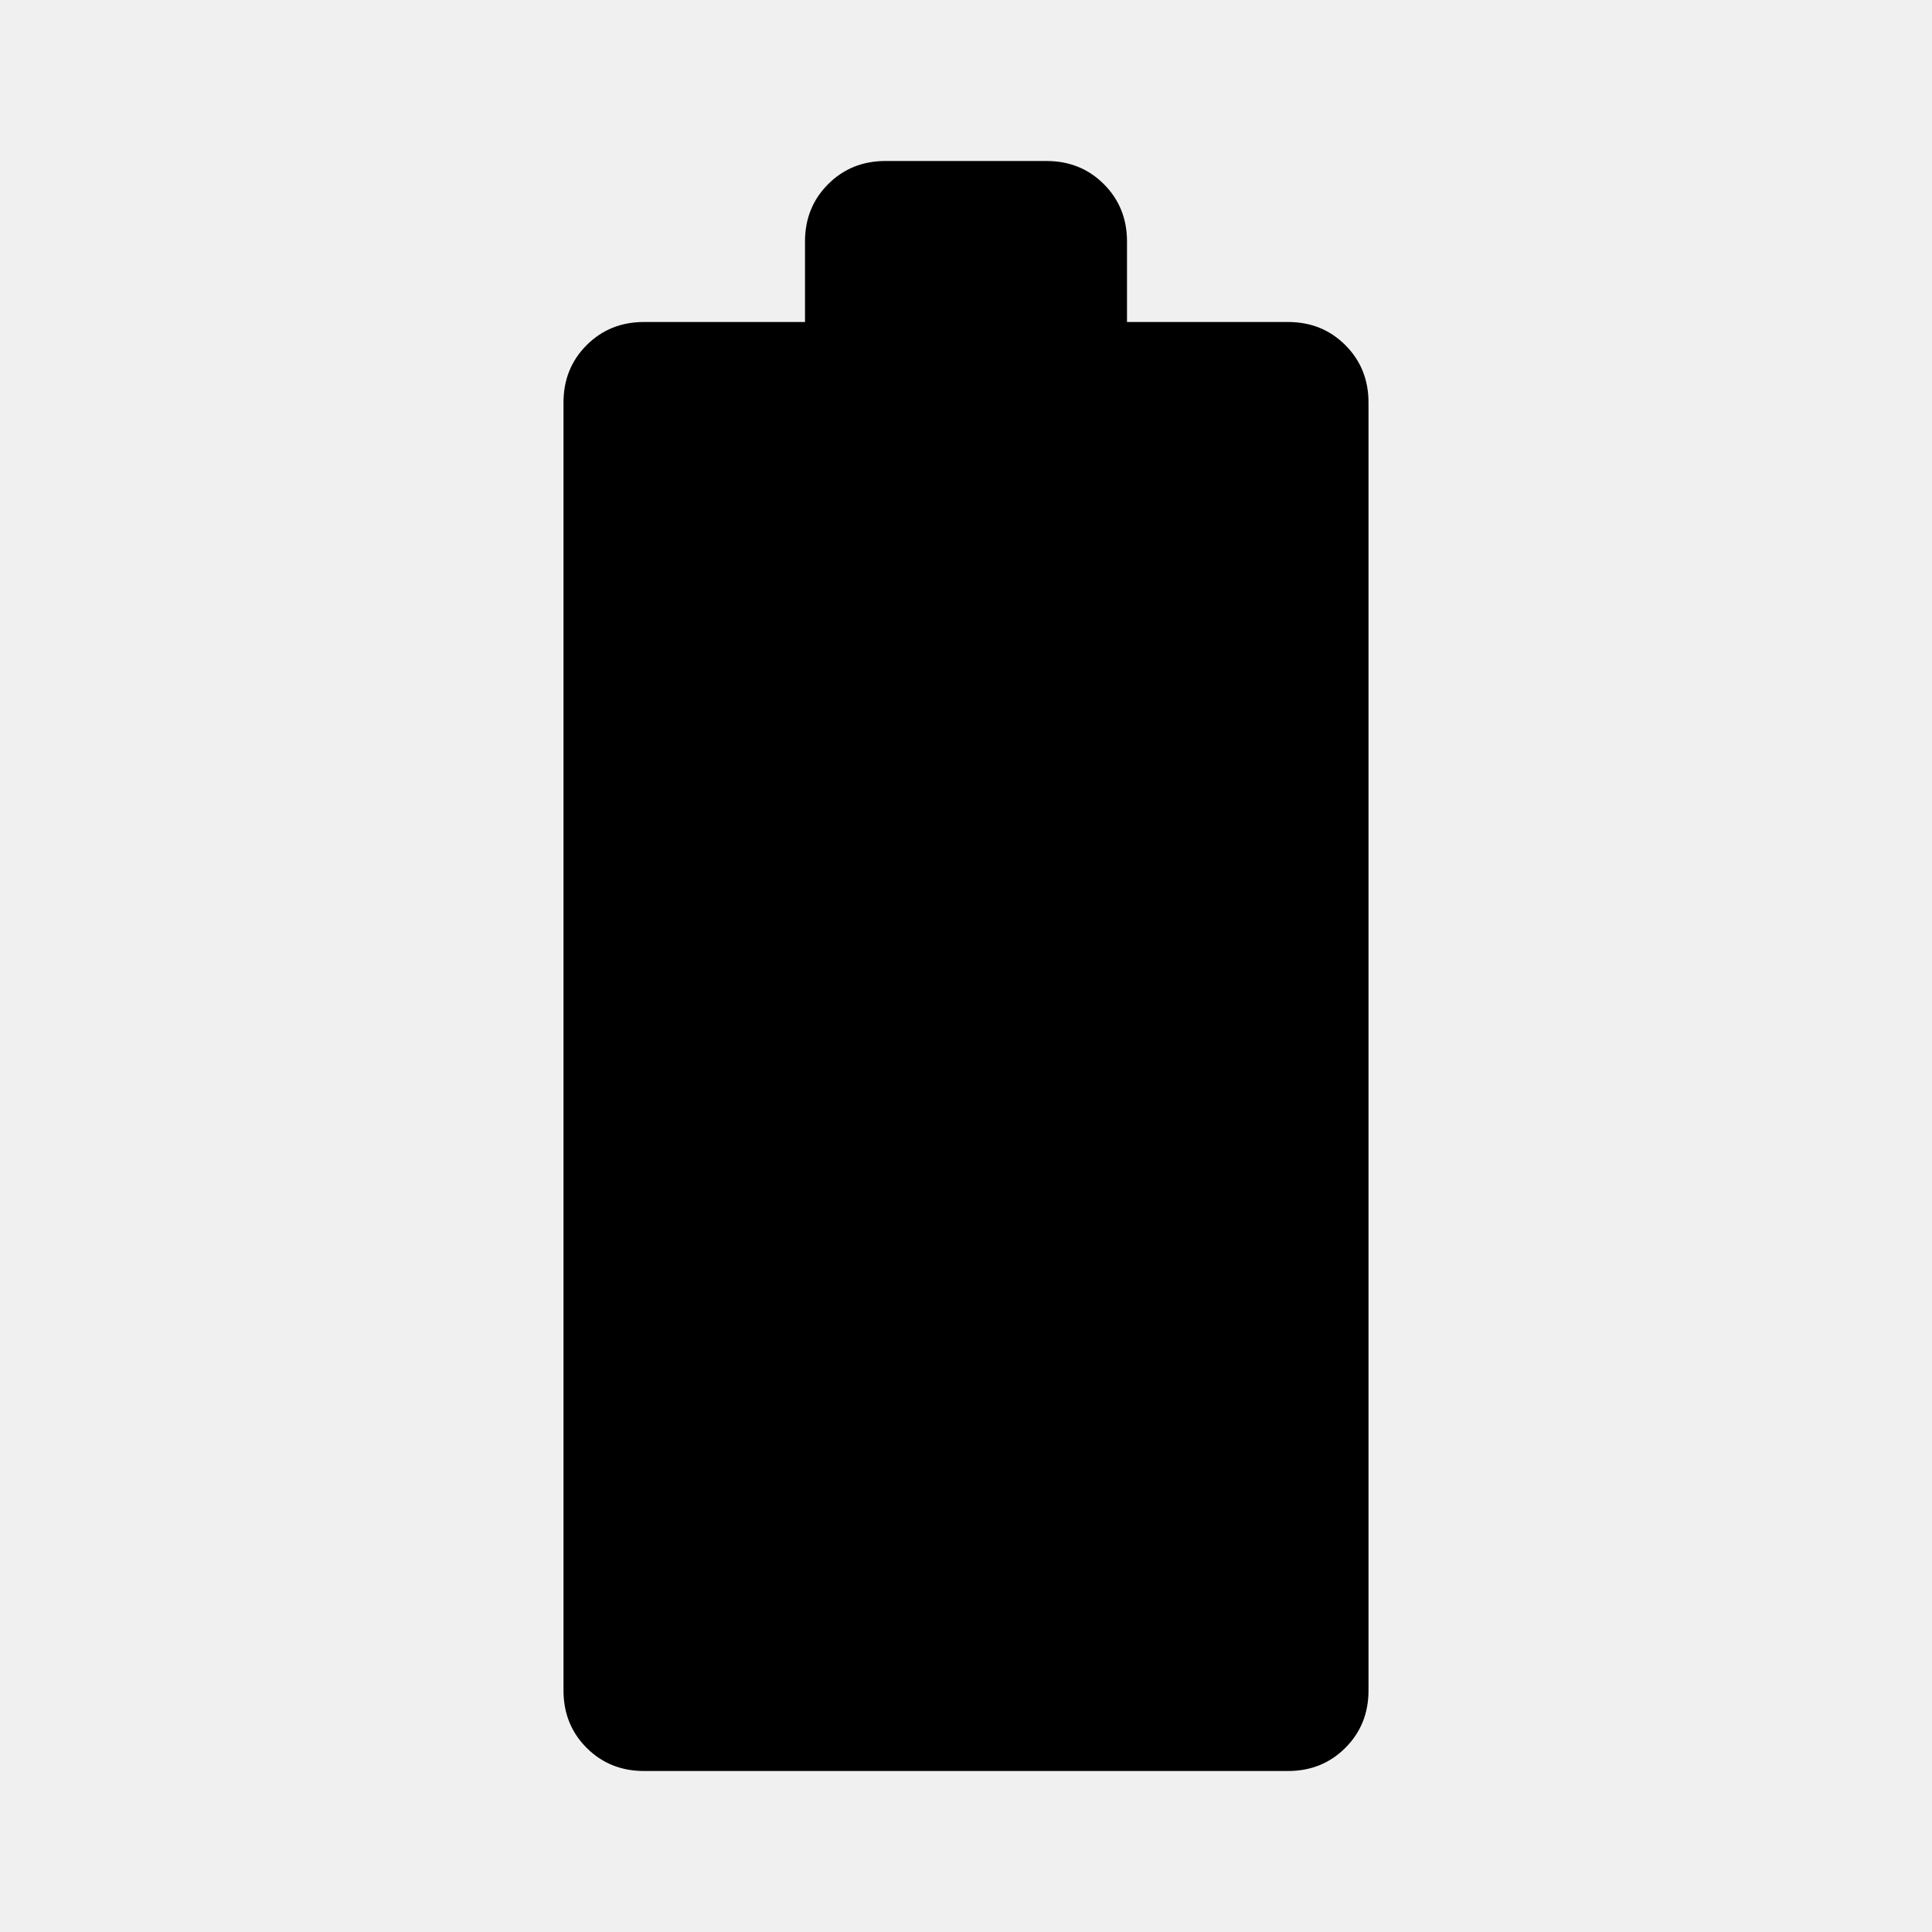
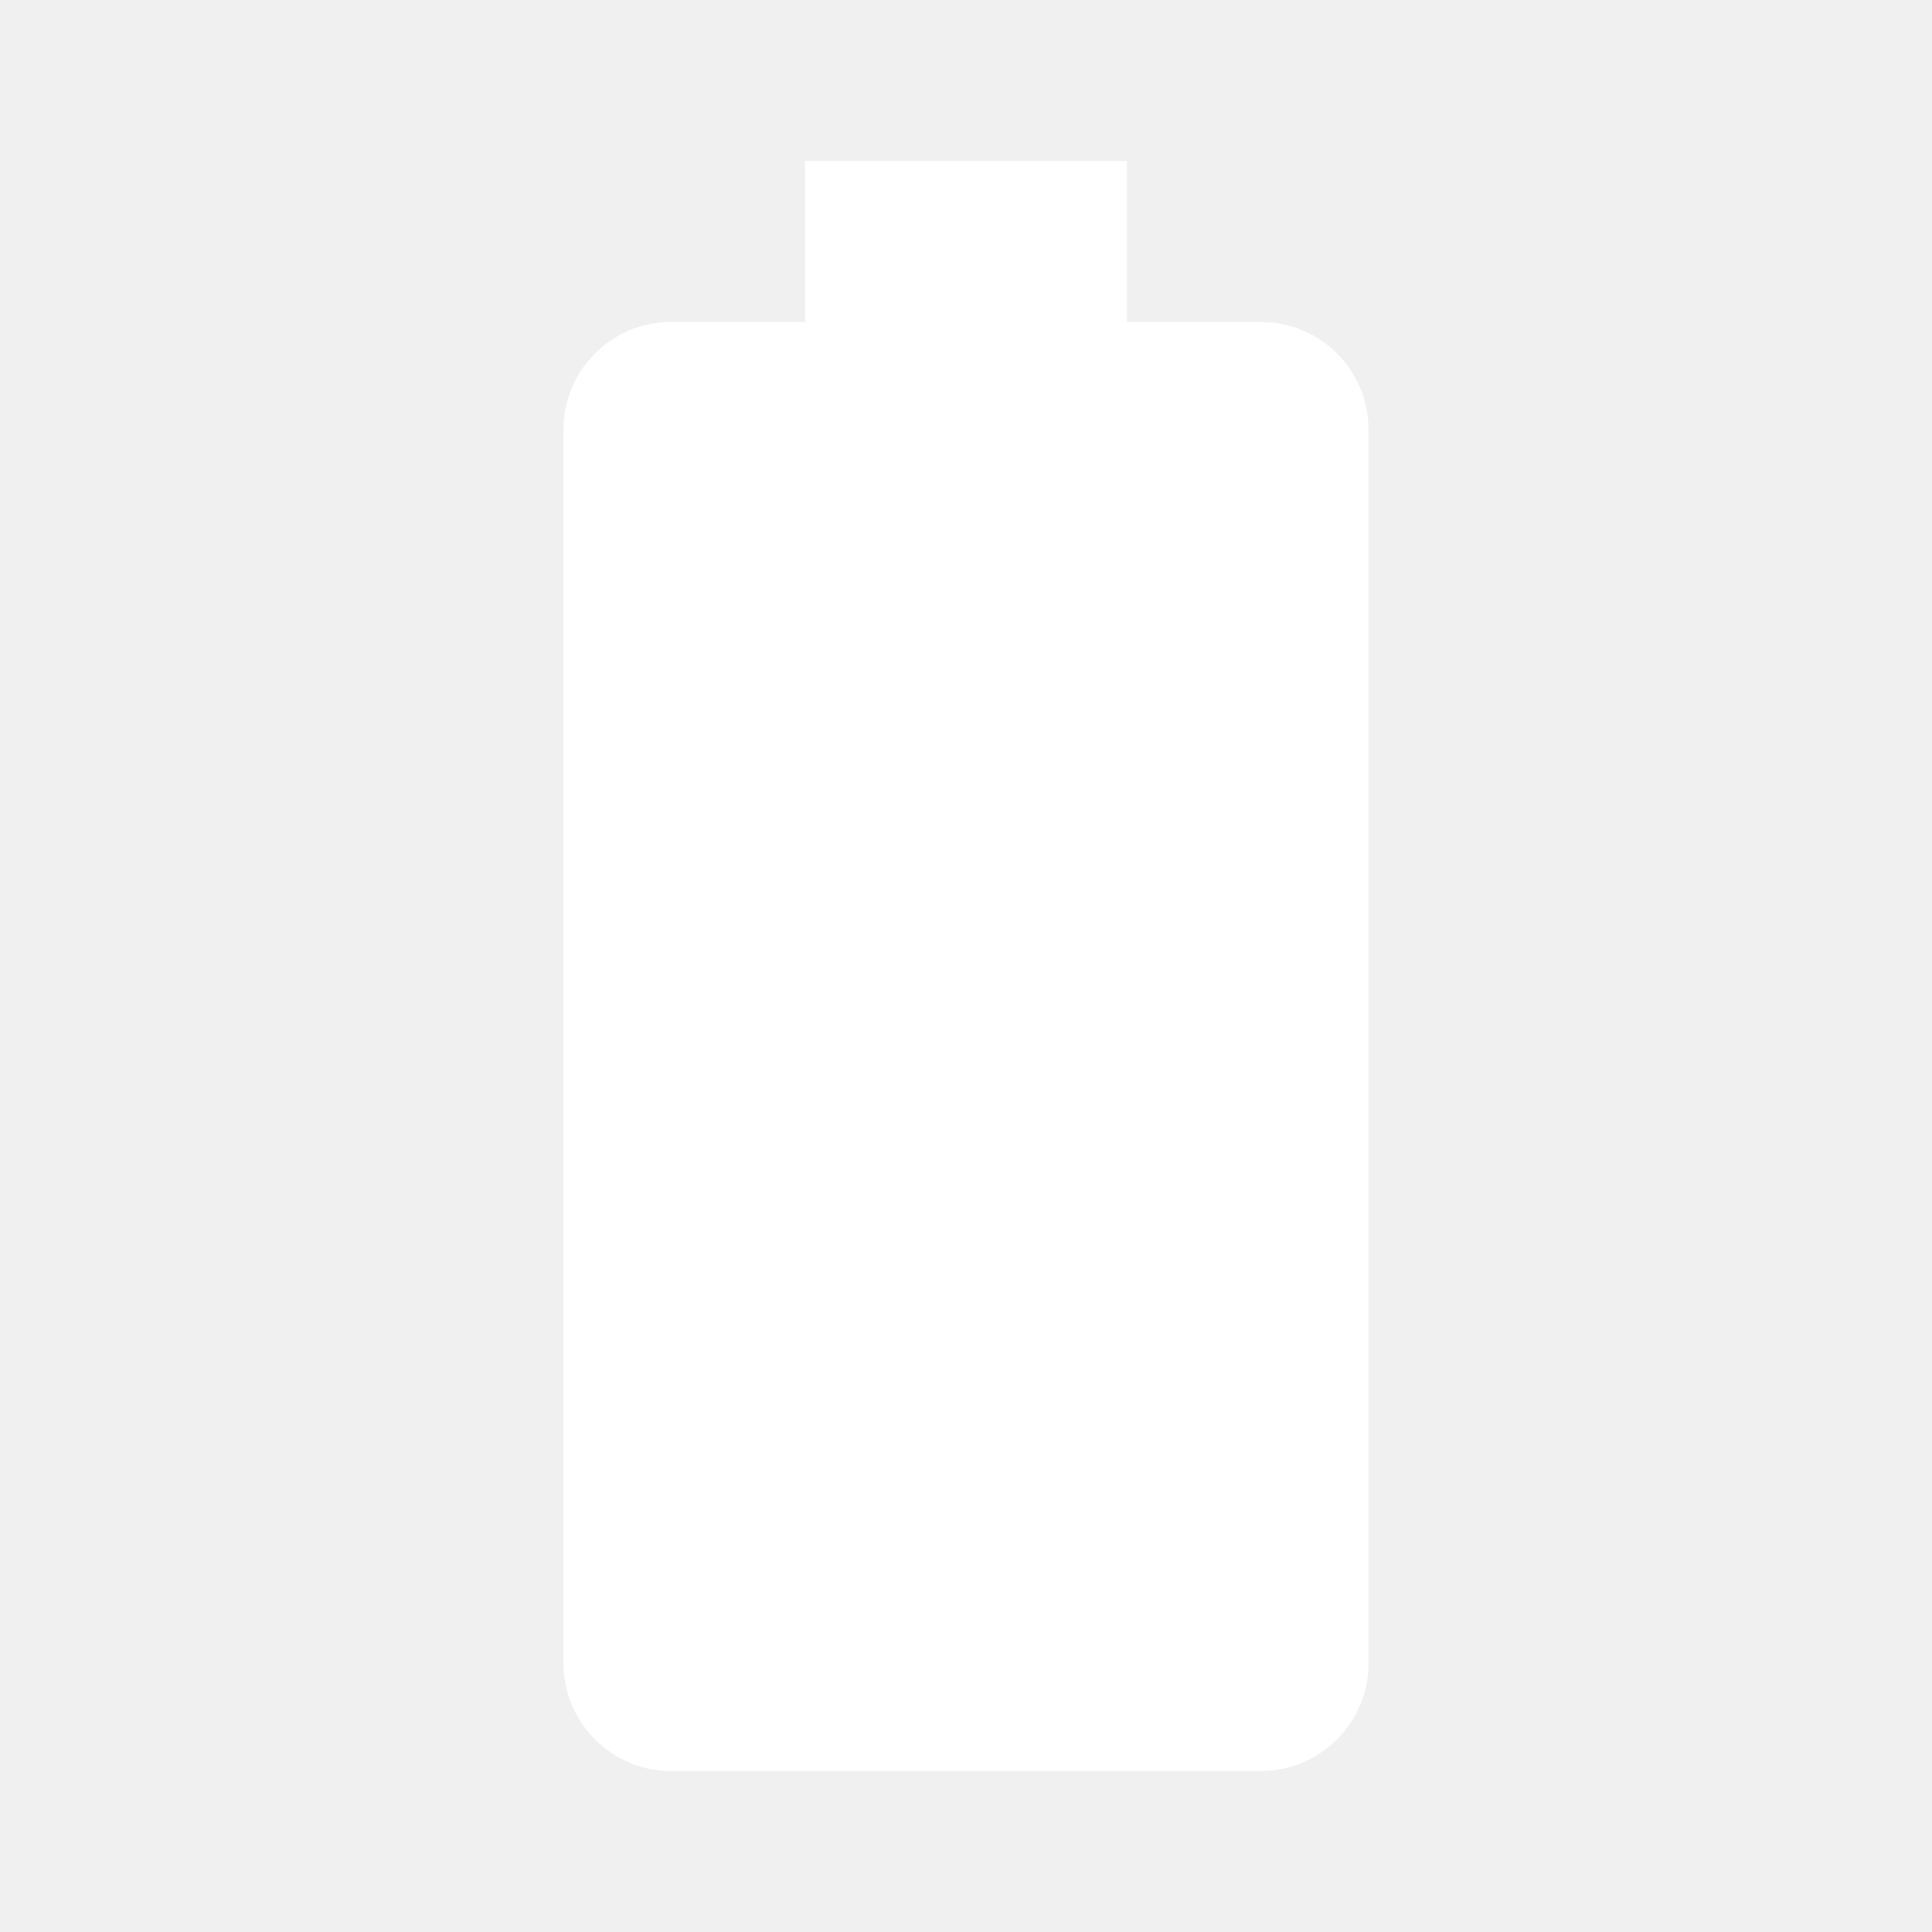
- <svg xmlns="http://www.w3.org/2000/svg" height="24" viewBox="0 -960 960 960" width="24">
-   <path d="M320-80q-17 0-28.5-11.5T280-120v-640q0-17 11.5-28.5T320-800h80v-40q0-17 11.5-28.5T440-880h80q17 0 28.5 11.5T560-840v40h80q17 0 28.5 11.5T680-760v640q0 17-11.5 28.5T640-80H320Z" />
+ <svg xmlns="http://www.w3.org/2000/svg" width="24" height="24" viewBox="0 0 24 24">
+   <path fill="#ffffff" d="M15.67 4H14V2h-4v2H8.33C7.6 4 7 4.6 7 5.33v15.33C7 21.4 7.6 22 8.33 22h7.33c.74 0 1.34-.6 1.34-1.33V5.33C17 4.6 16.4 4 15.67 4z" />
</svg>
